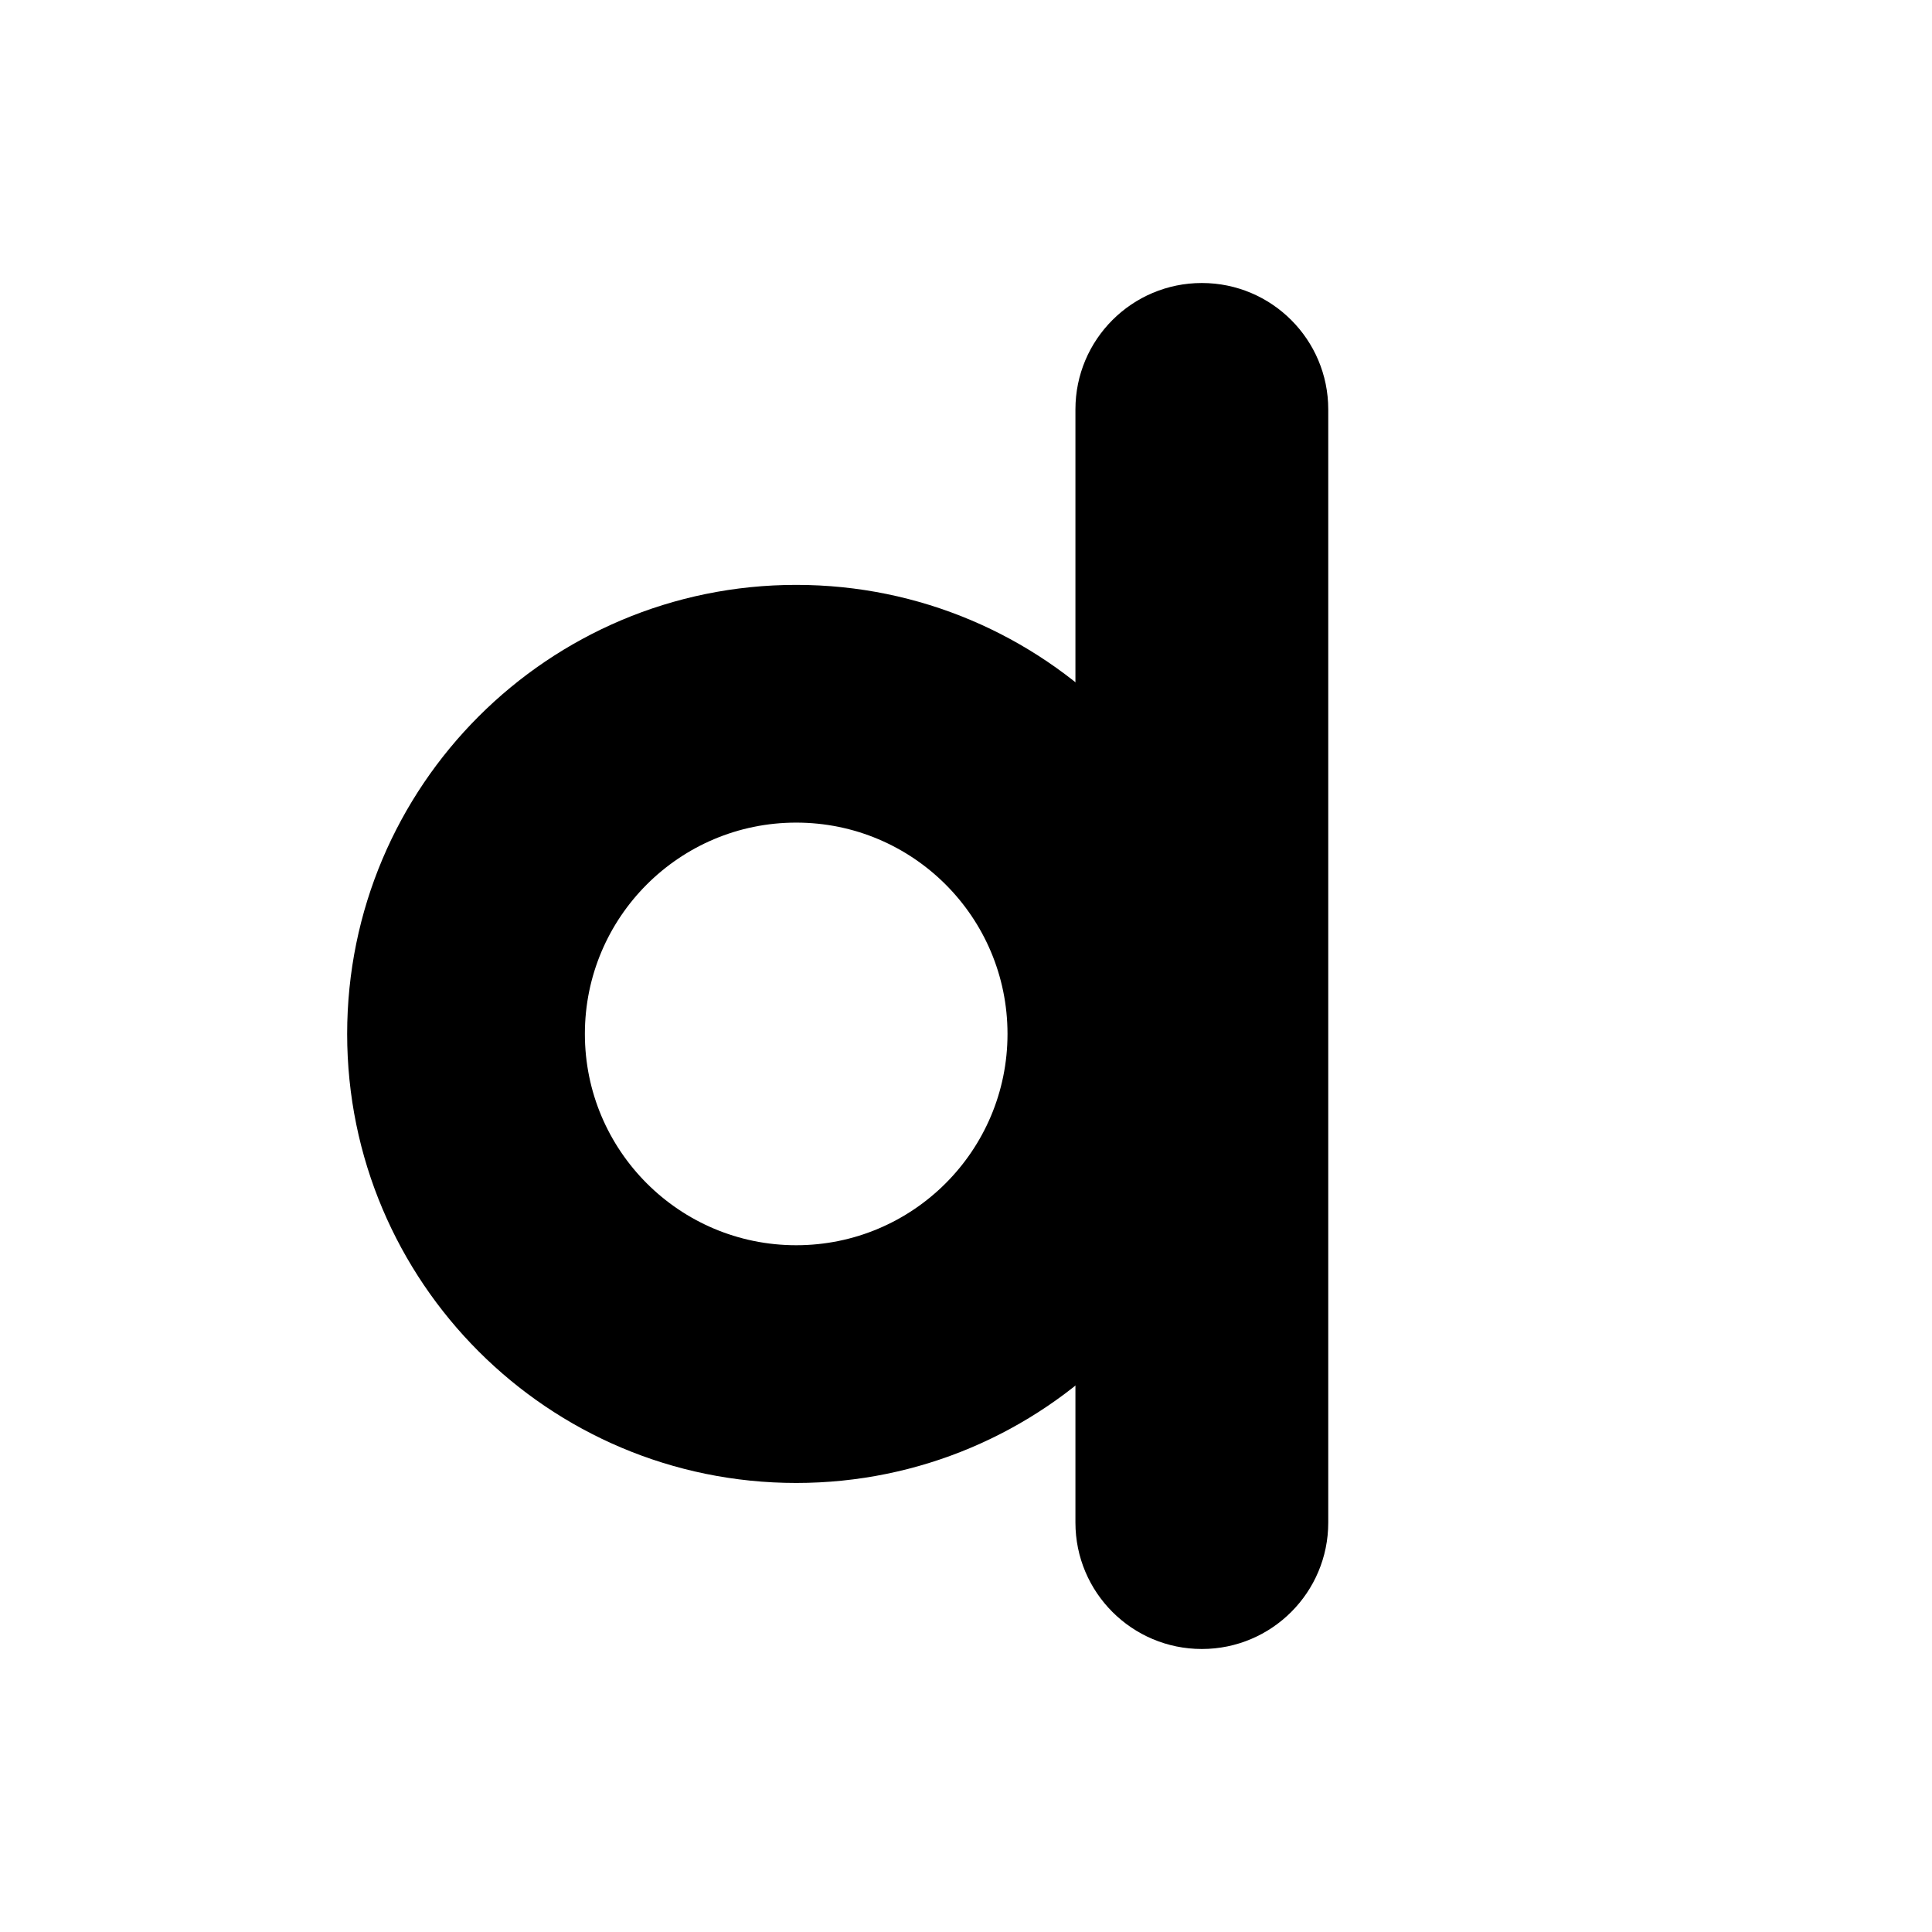
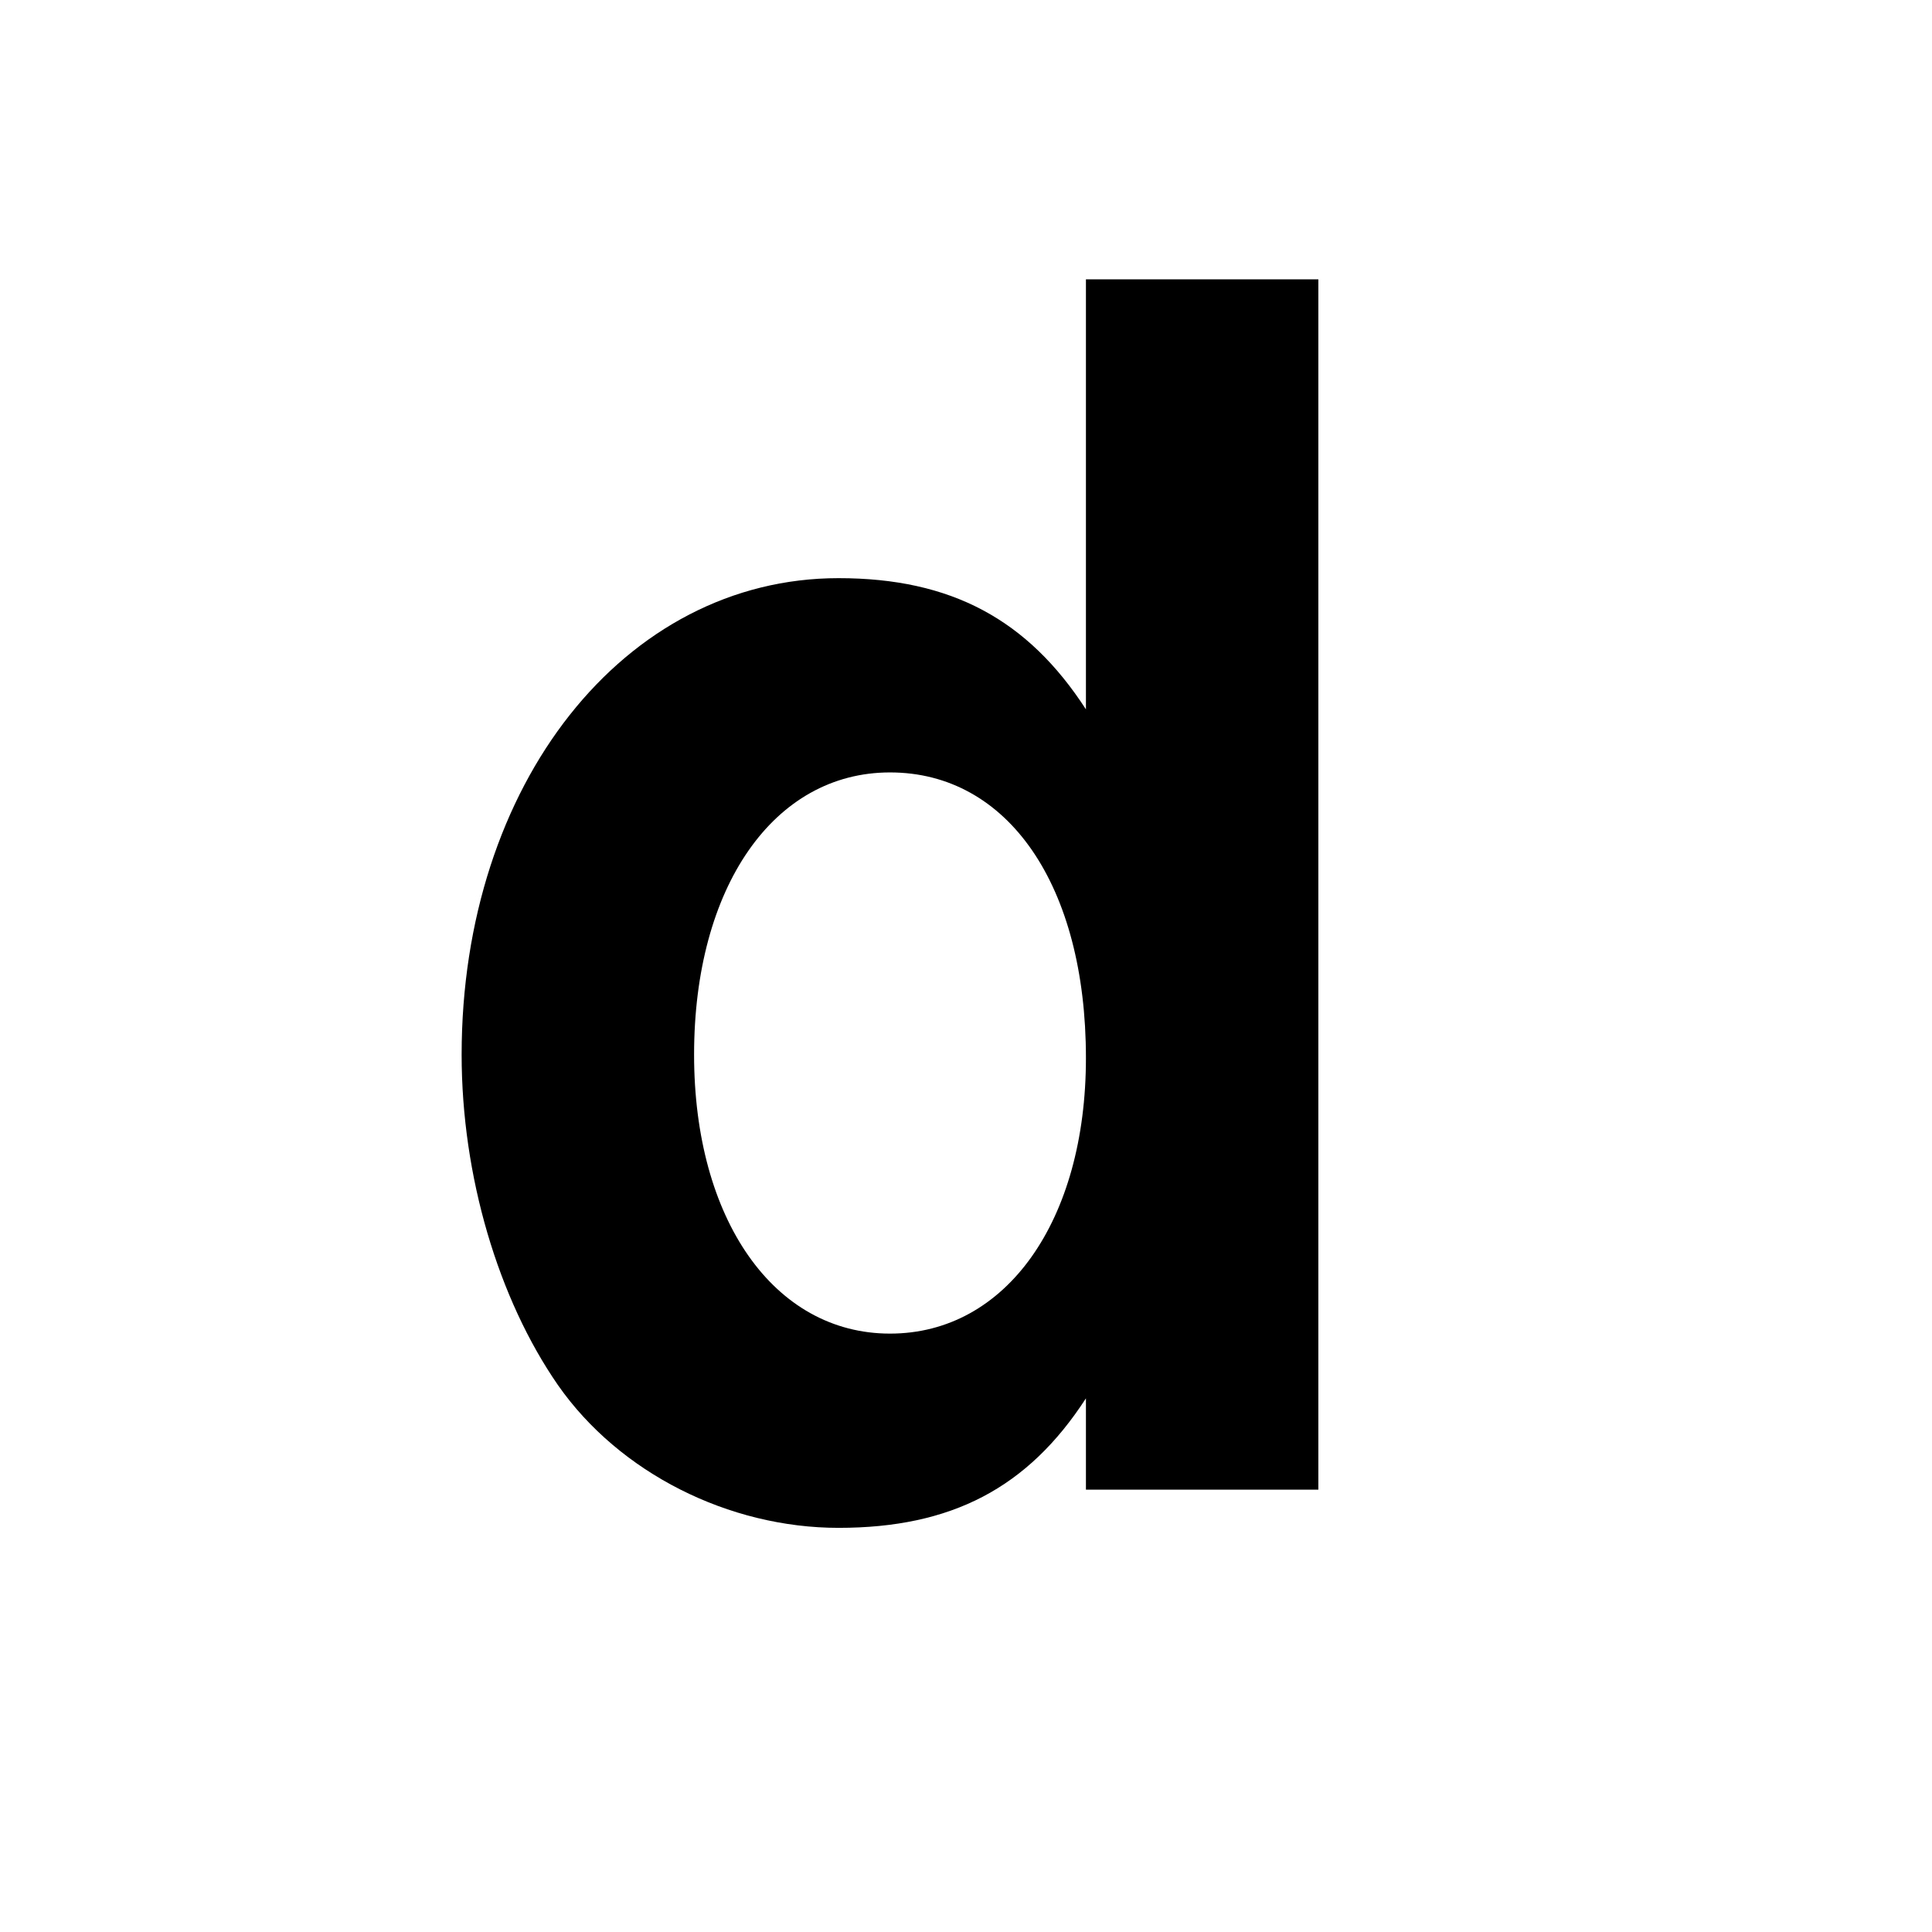
<svg xmlns="http://www.w3.org/2000/svg" viewBox="0 0 1024 1024">
  <rect width="1024" height="1024" fill="#fff" />
-   <circle cx="422" cy="548" r="238" fill="#000" />
-   <circle cx="422" cy="548" r="112" fill="#fff" />
-   <rect x="570" y="150" width="134" height="724" rx="67" fill="#000" />
+   <text x="488" y="482" text-anchor="middle" dominant-baseline="middle" font-family="-apple-system, BlinkMacSystemFont, 'SF Pro Display', Helvetica, Arial, sans-serif" font-size="880" font-weight="900" fill="#000">d</text>
</svg>
